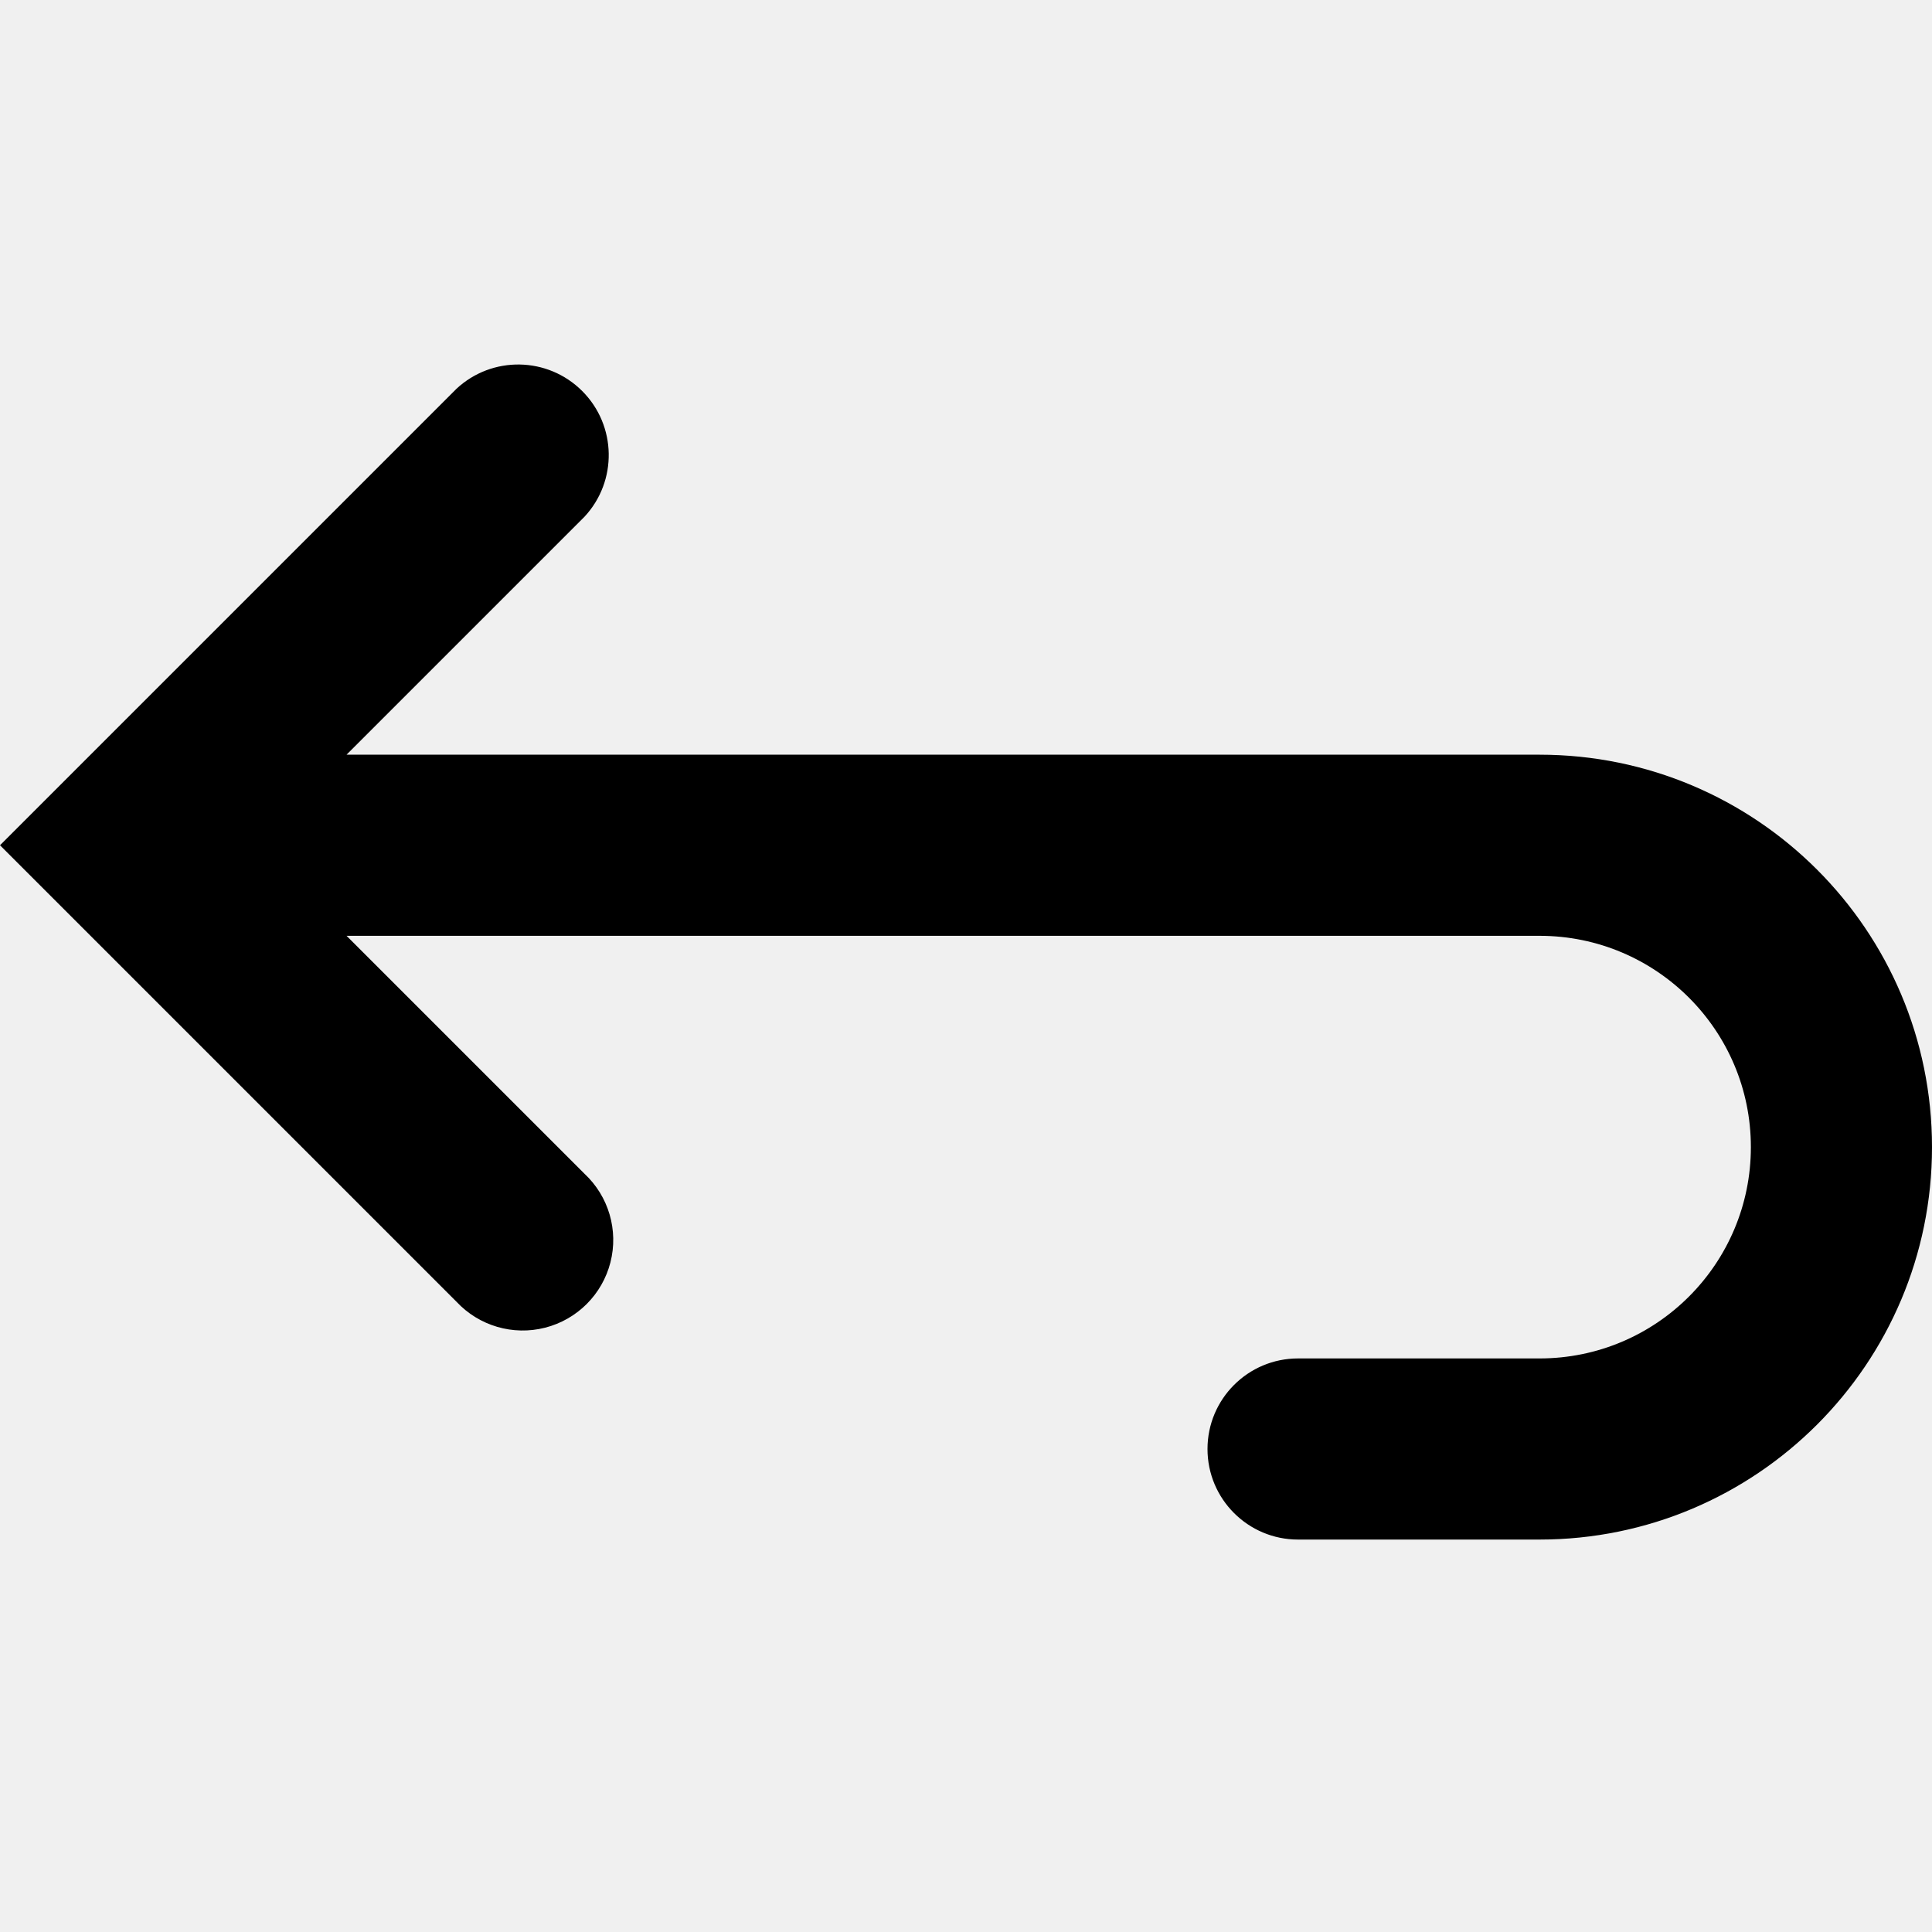
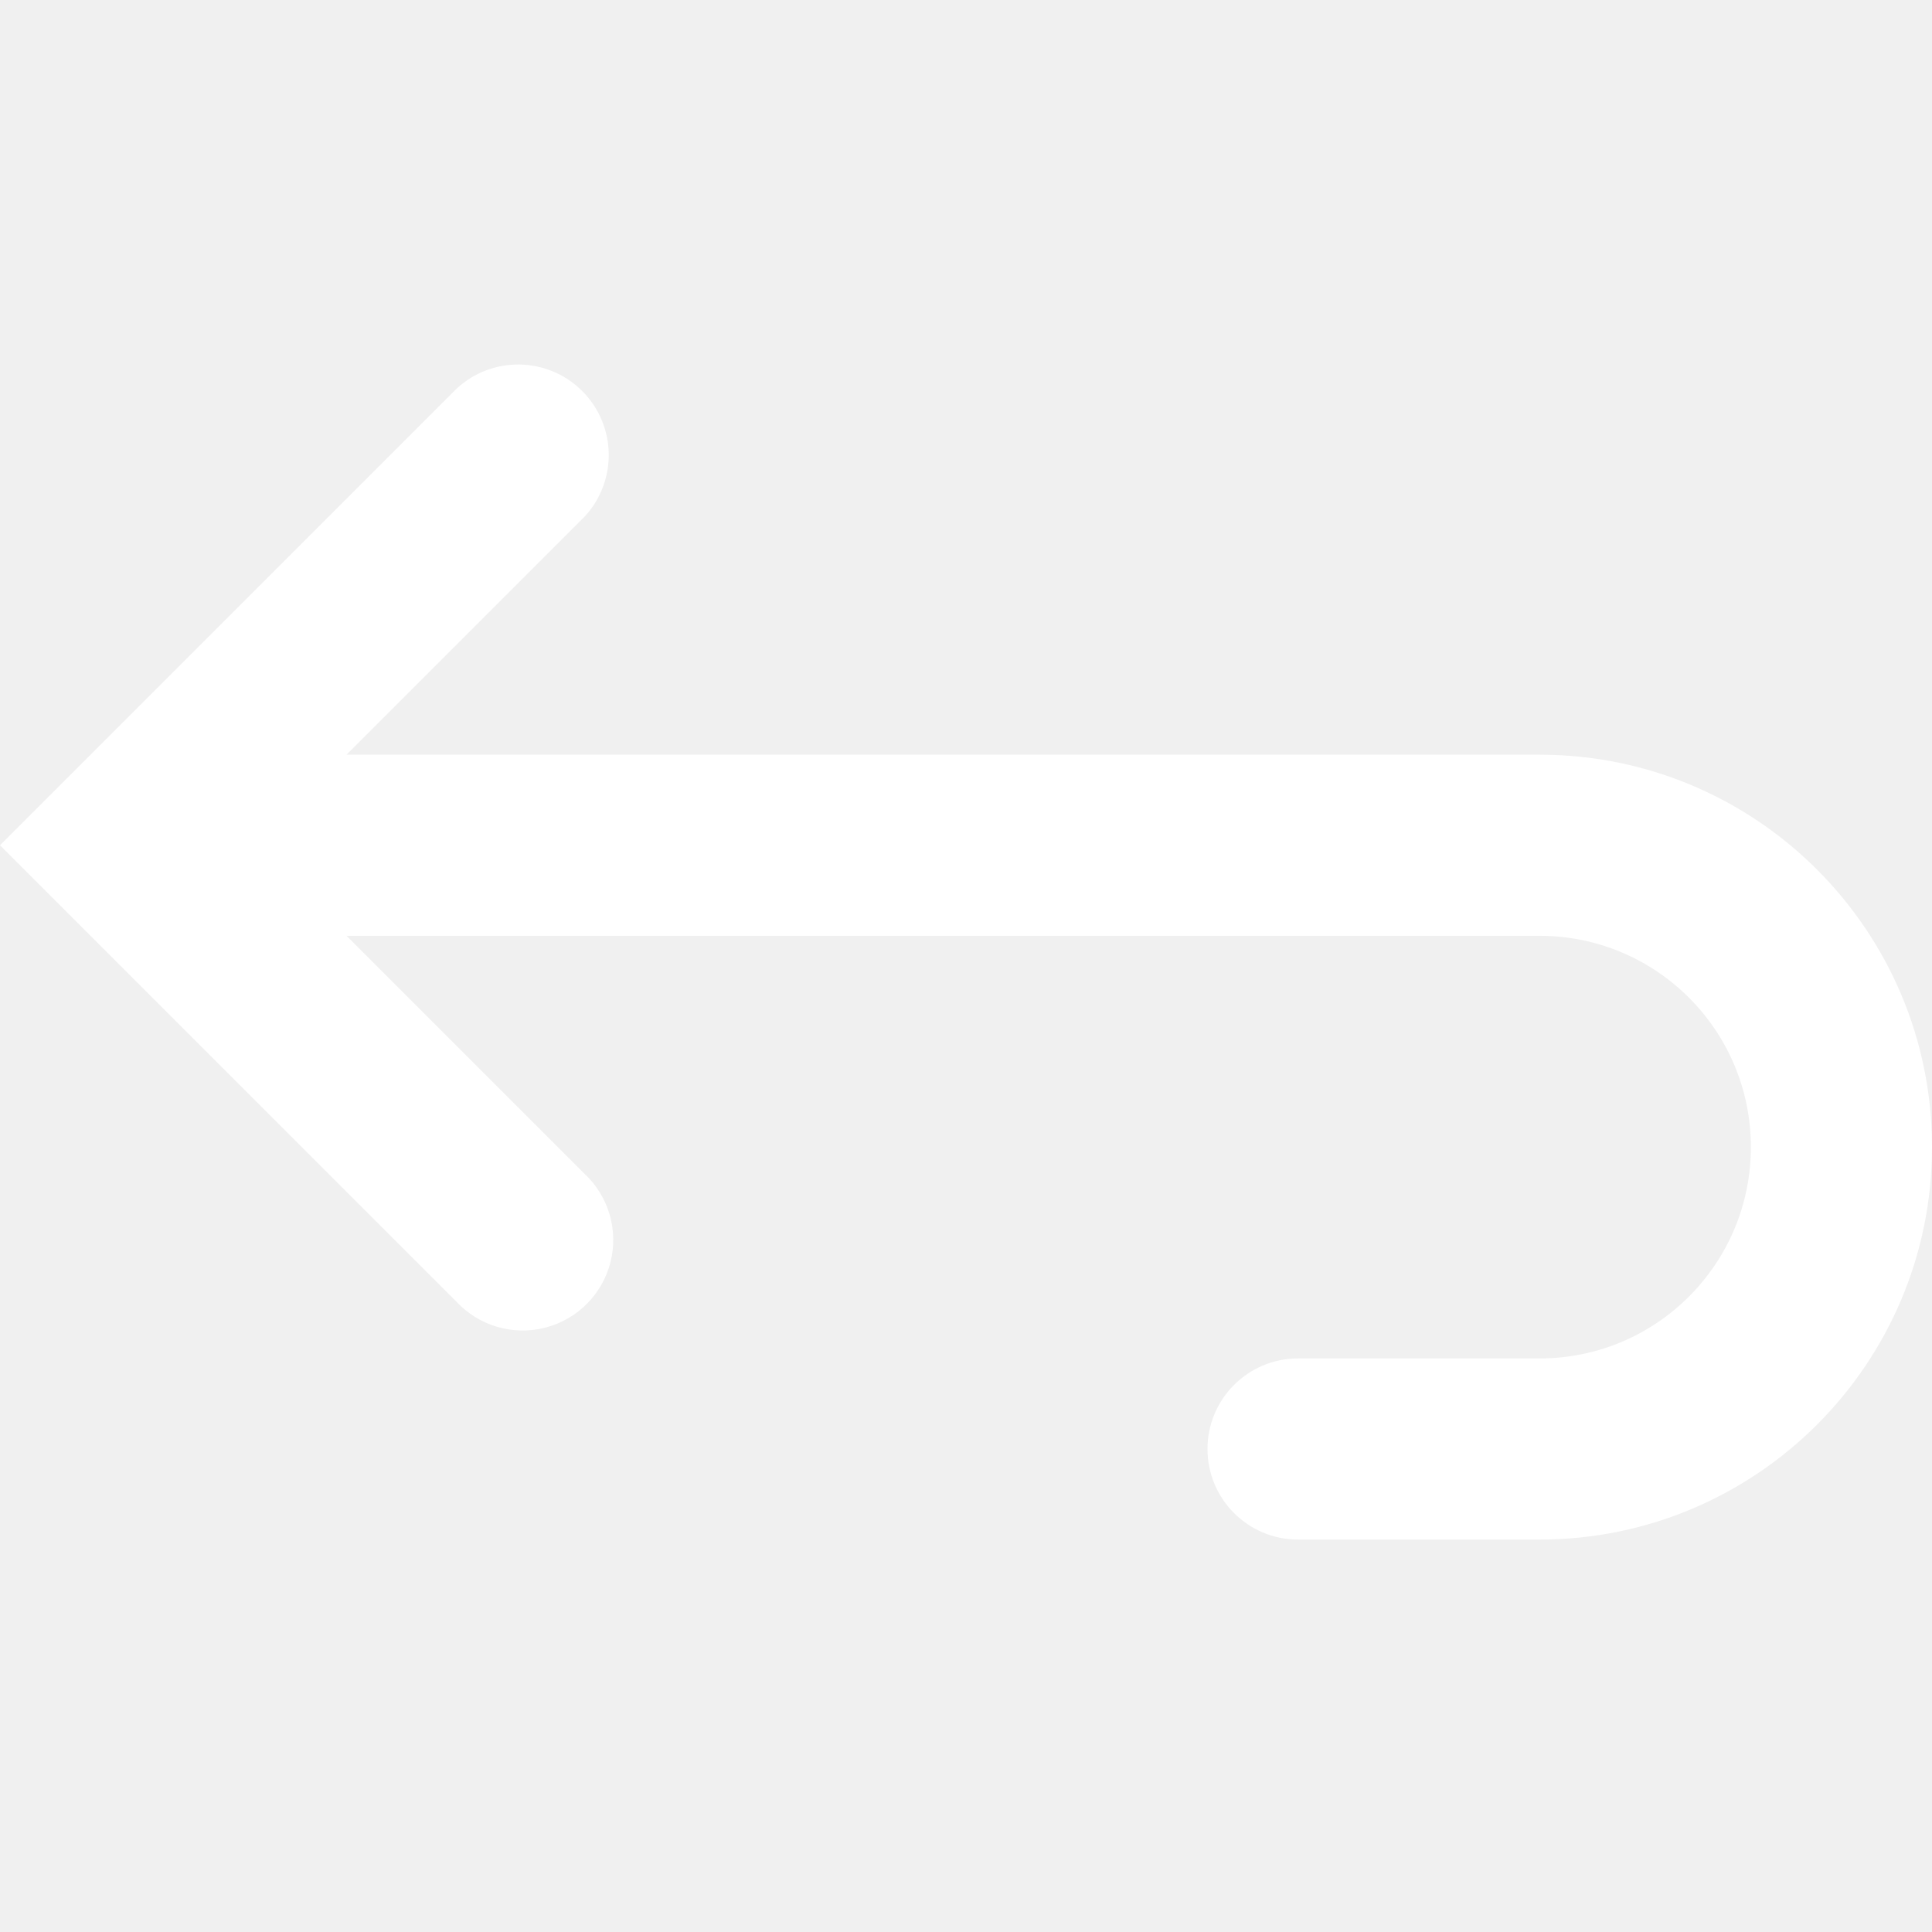
<svg xmlns="http://www.w3.org/2000/svg" width="16" height="16" viewBox="0 0 16 16">
-   <path fill="currentColor" fill-rule="evenodd" d="m2.87 7.75l1.97 1.97a.75.75 0 1 1-1.06 1.06L.53 7.53L0 7l.53-.53l3.25-3.25a.75.75 0 0 1 1.06 1.06L2.87 6.25h9.88a3.25 3.25 0 0 1 0 6.5h-2a.75.75 0 0 1 0-1.5h2a1.75 1.75 0 1 0 0-3.5z" clip-rule="evenodd" />
+   <path fill="#FFFFFF" fill-rule="evenodd" d="m2.87 7.75l1.97 1.97a.75.75 0 1 1-1.06 1.06L.53 7.53L0 7l.53-.53l3.25-3.25a.75.75 0 0 1 1.06 1.06L2.87 6.25h9.88a3.25 3.25 0 0 1 0 6.5h-2a.75.75 0 0 1 0-1.5h2a1.75 1.75 0 1 0 0-3.5z" clip-rule="evenodd" />
</svg>
